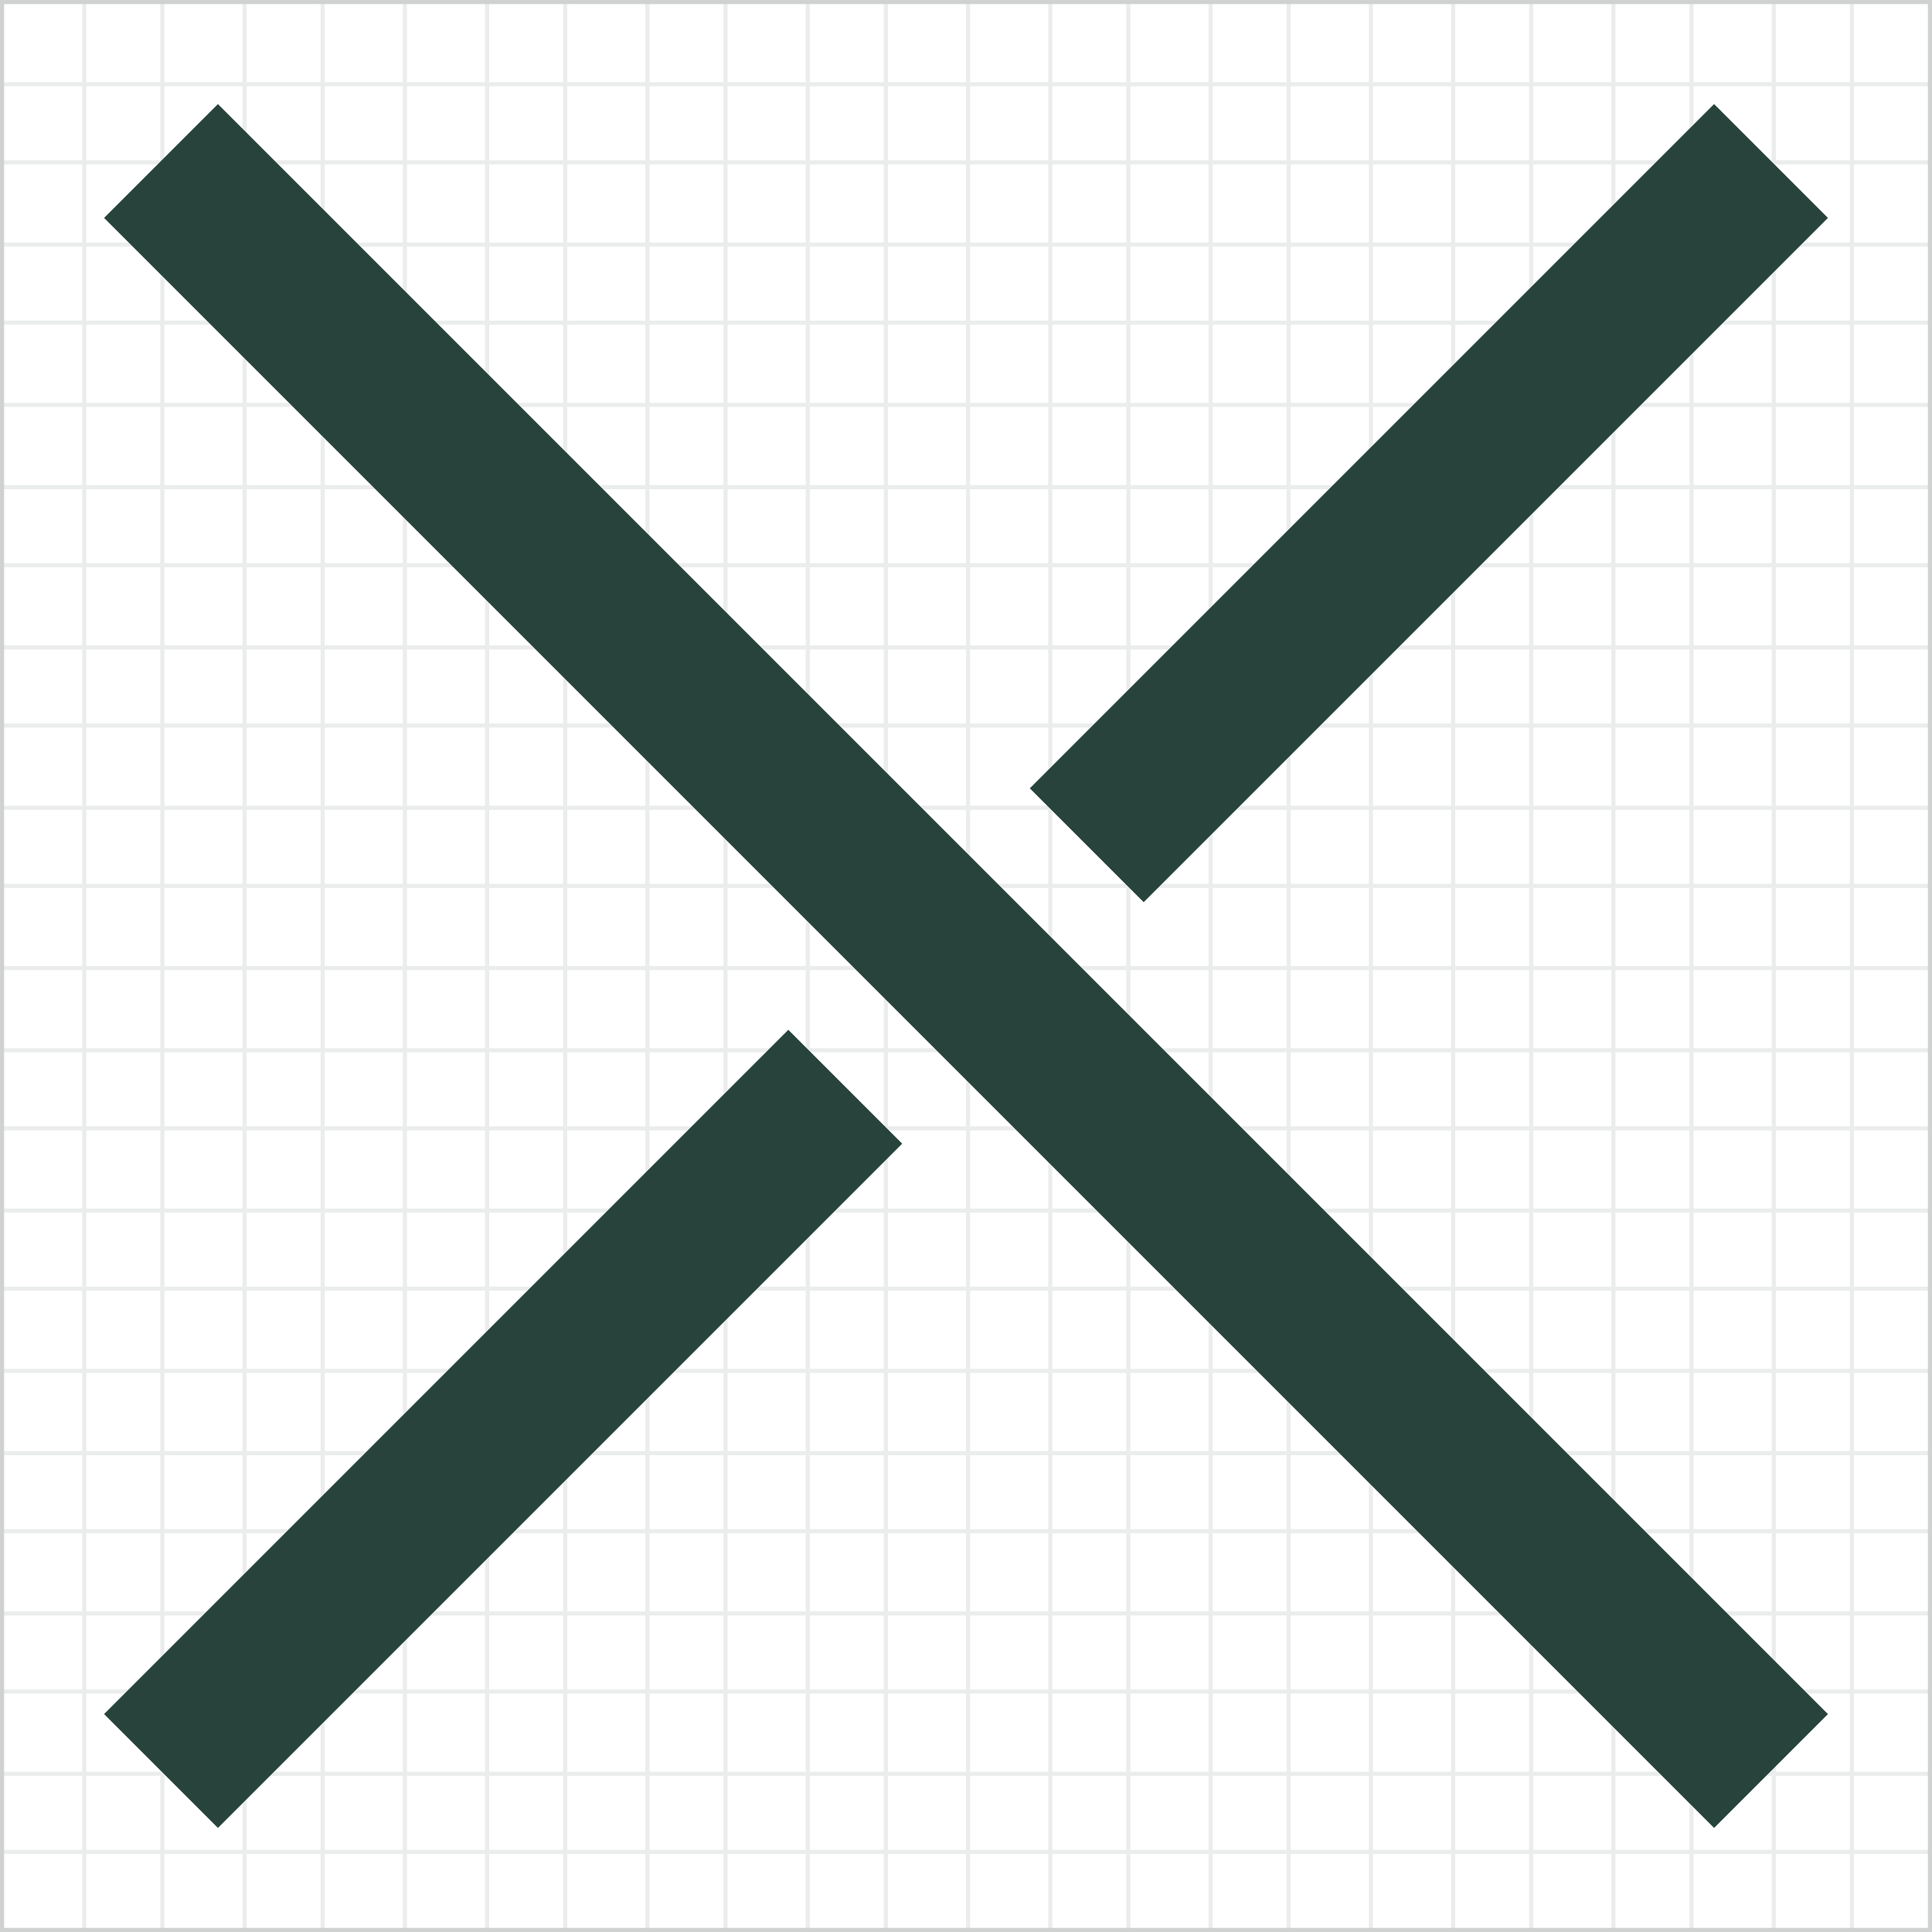
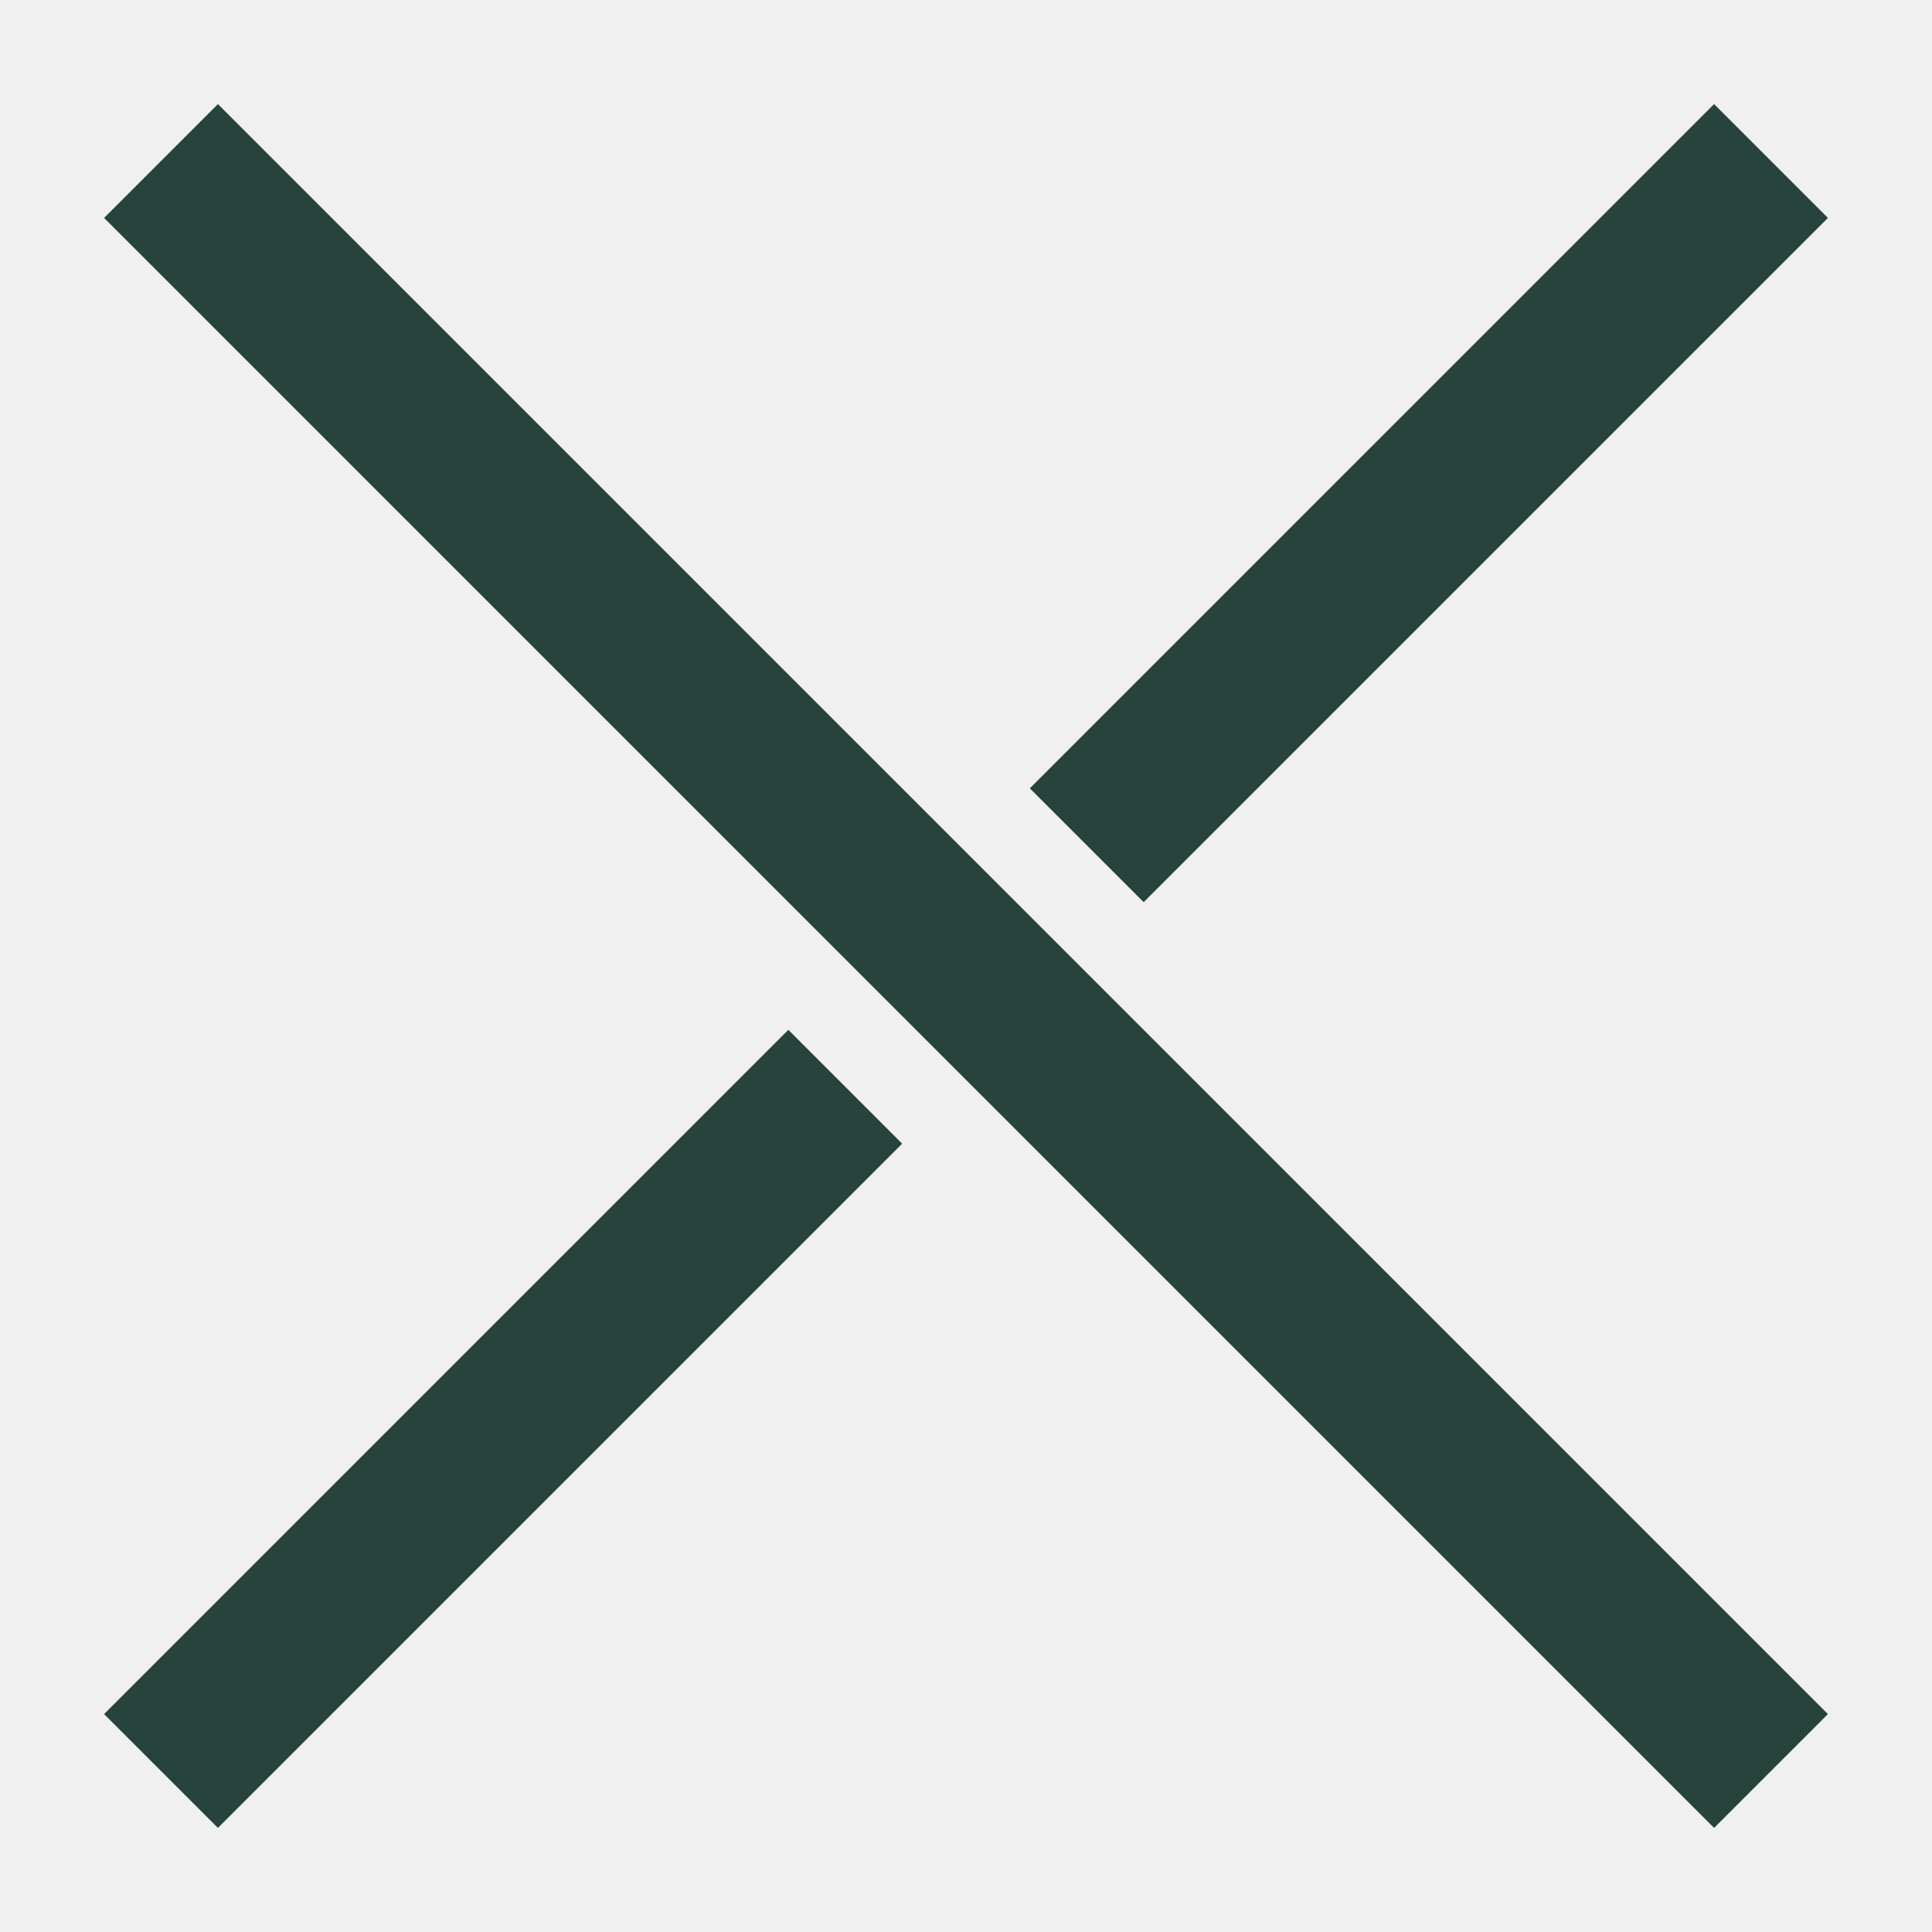
<svg xmlns="http://www.w3.org/2000/svg" width="470" height="470" viewBox="0 0 470 470" fill="none">
  <defs>
    <clipPath id="icon-weight-medium-clip1_0_1">
      <rect width="470" height="470" fill="white" />
    </clipPath>
-     <clipPath id="icon-weight-medium-clip2_0_1">
-       <rect width="470" height="470" fill="white" />
-     </clipPath>
  </defs>
-   <g>
-     <g clip-path="url(#icon-weight-medium-clip1_0_1)">
-       <rect width="470" height="470" fill="white" />
-       <g opacity="0.1" clip-path="url(#icon-weight-medium-clip2_0_1)">
-         <rect x="20" width="1" height="470" fill="#27433B" />
-         <rect y="20" width="470" height="1" fill="#27433B" />
-         <rect x="39" width="1" height="470" fill="#27433B" />
-         <rect y="39" width="470" height="1" fill="#27433B" />
-         <rect x="59" width="1" height="470" fill="#27433B" />
-         <rect y="59" width="470" height="1" fill="#27433B" />
-         <rect x="78" width="1" height="470" fill="#27433B" />
-         <rect y="78" width="470" height="1" fill="#27433B" />
-         <rect x="98" width="1" height="470" fill="#27433B" />
-         <rect y="98" width="470" height="1" fill="#27433B" />
-         <rect x="118" width="1" height="470" fill="#27433B" />
-         <rect y="118" width="470" height="1" fill="#27433B" />
-         <rect x="137" width="1" height="470" fill="#27433B" />
-         <rect y="137" width="470" height="1" fill="#27433B" />
-         <rect x="157" width="1" height="470" fill="#27433B" />
-         <rect y="157" width="470" height="1" fill="#27433B" />
-         <rect x="176" width="1" height="470" fill="#27433B" />
-         <rect y="176" width="470" height="1" fill="#27433B" />
-         <rect x="196" width="1" height="470" fill="#27433B" />
-         <rect y="196" width="470" height="1" fill="#27433B" />
-         <rect x="215" width="1" height="470" fill="#27433B" />
-         <rect y="215" width="470" height="1" fill="#27433B" />
-         <rect x="235" width="1" height="470" fill="#27433B" />
-         <rect y="235" width="470" height="1" fill="#27433B" />
-         <rect x="255" width="1" height="470" fill="#27433B" />
-         <rect y="255" width="470" height="1" fill="#27433B" />
-         <rect x="274" width="1" height="470" fill="#27433B" />
-         <rect y="274" width="470" height="1" fill="#27433B" />
-         <rect x="294" width="1" height="470" fill="#27433B" />
-         <rect y="294" width="470" height="1" fill="#27433B" />
-         <rect x="313" width="1" height="470" fill="#27433B" />
-         <rect y="313" width="470" height="1" fill="#27433B" />
-         <rect x="333" width="1" height="470" fill="#27433B" />
-         <rect y="333" width="470" height="1" fill="#27433B" />
-         <rect x="353" width="1" height="470" fill="#27433B" />
-         <rect y="353" width="470" height="1" fill="#27433B" />
-         <rect x="372" width="1" height="470" fill="#27433B" />
-         <rect y="372" width="470" height="1" fill="#27433B" />
-         <rect x="392" width="1" height="470" fill="#27433B" />
-         <rect y="392" width="470" height="1" fill="#27433B" />
-         <rect x="411" width="1" height="470" fill="#27433B" />
-         <rect y="411" width="470" height="1" fill="#27433B" />
-         <rect x="431" width="1" height="470" fill="#27433B" />
-         <rect y="431" width="470" height="1" fill="#27433B" />
-         <rect x="450" width="1" height="470" fill="#27433B" />
-         <rect y="450" width="470" height="1" fill="#27433B" />
-       </g>
-       <path d="M39.168 39.167L430.834 430.833M39.168 430.833L205.626 264.375M264.376 205.625L430.834 39.167" stroke="#27433B" stroke-width="39.167" />
-     </g>
-     <rect x="0.5" y="0.5" width="469" height="469" stroke="#D0D1D1" />
+   <g clip-path="url(#icon-weight-medium-clip1_0_1)">
+     <path d="M39.168 39.167L430.834 430.833M39.168 430.833L205.626 264.375M264.376 205.625L430.834 39.167" stroke="#27433B" stroke-width="39.167" />
  </g>
</svg>
